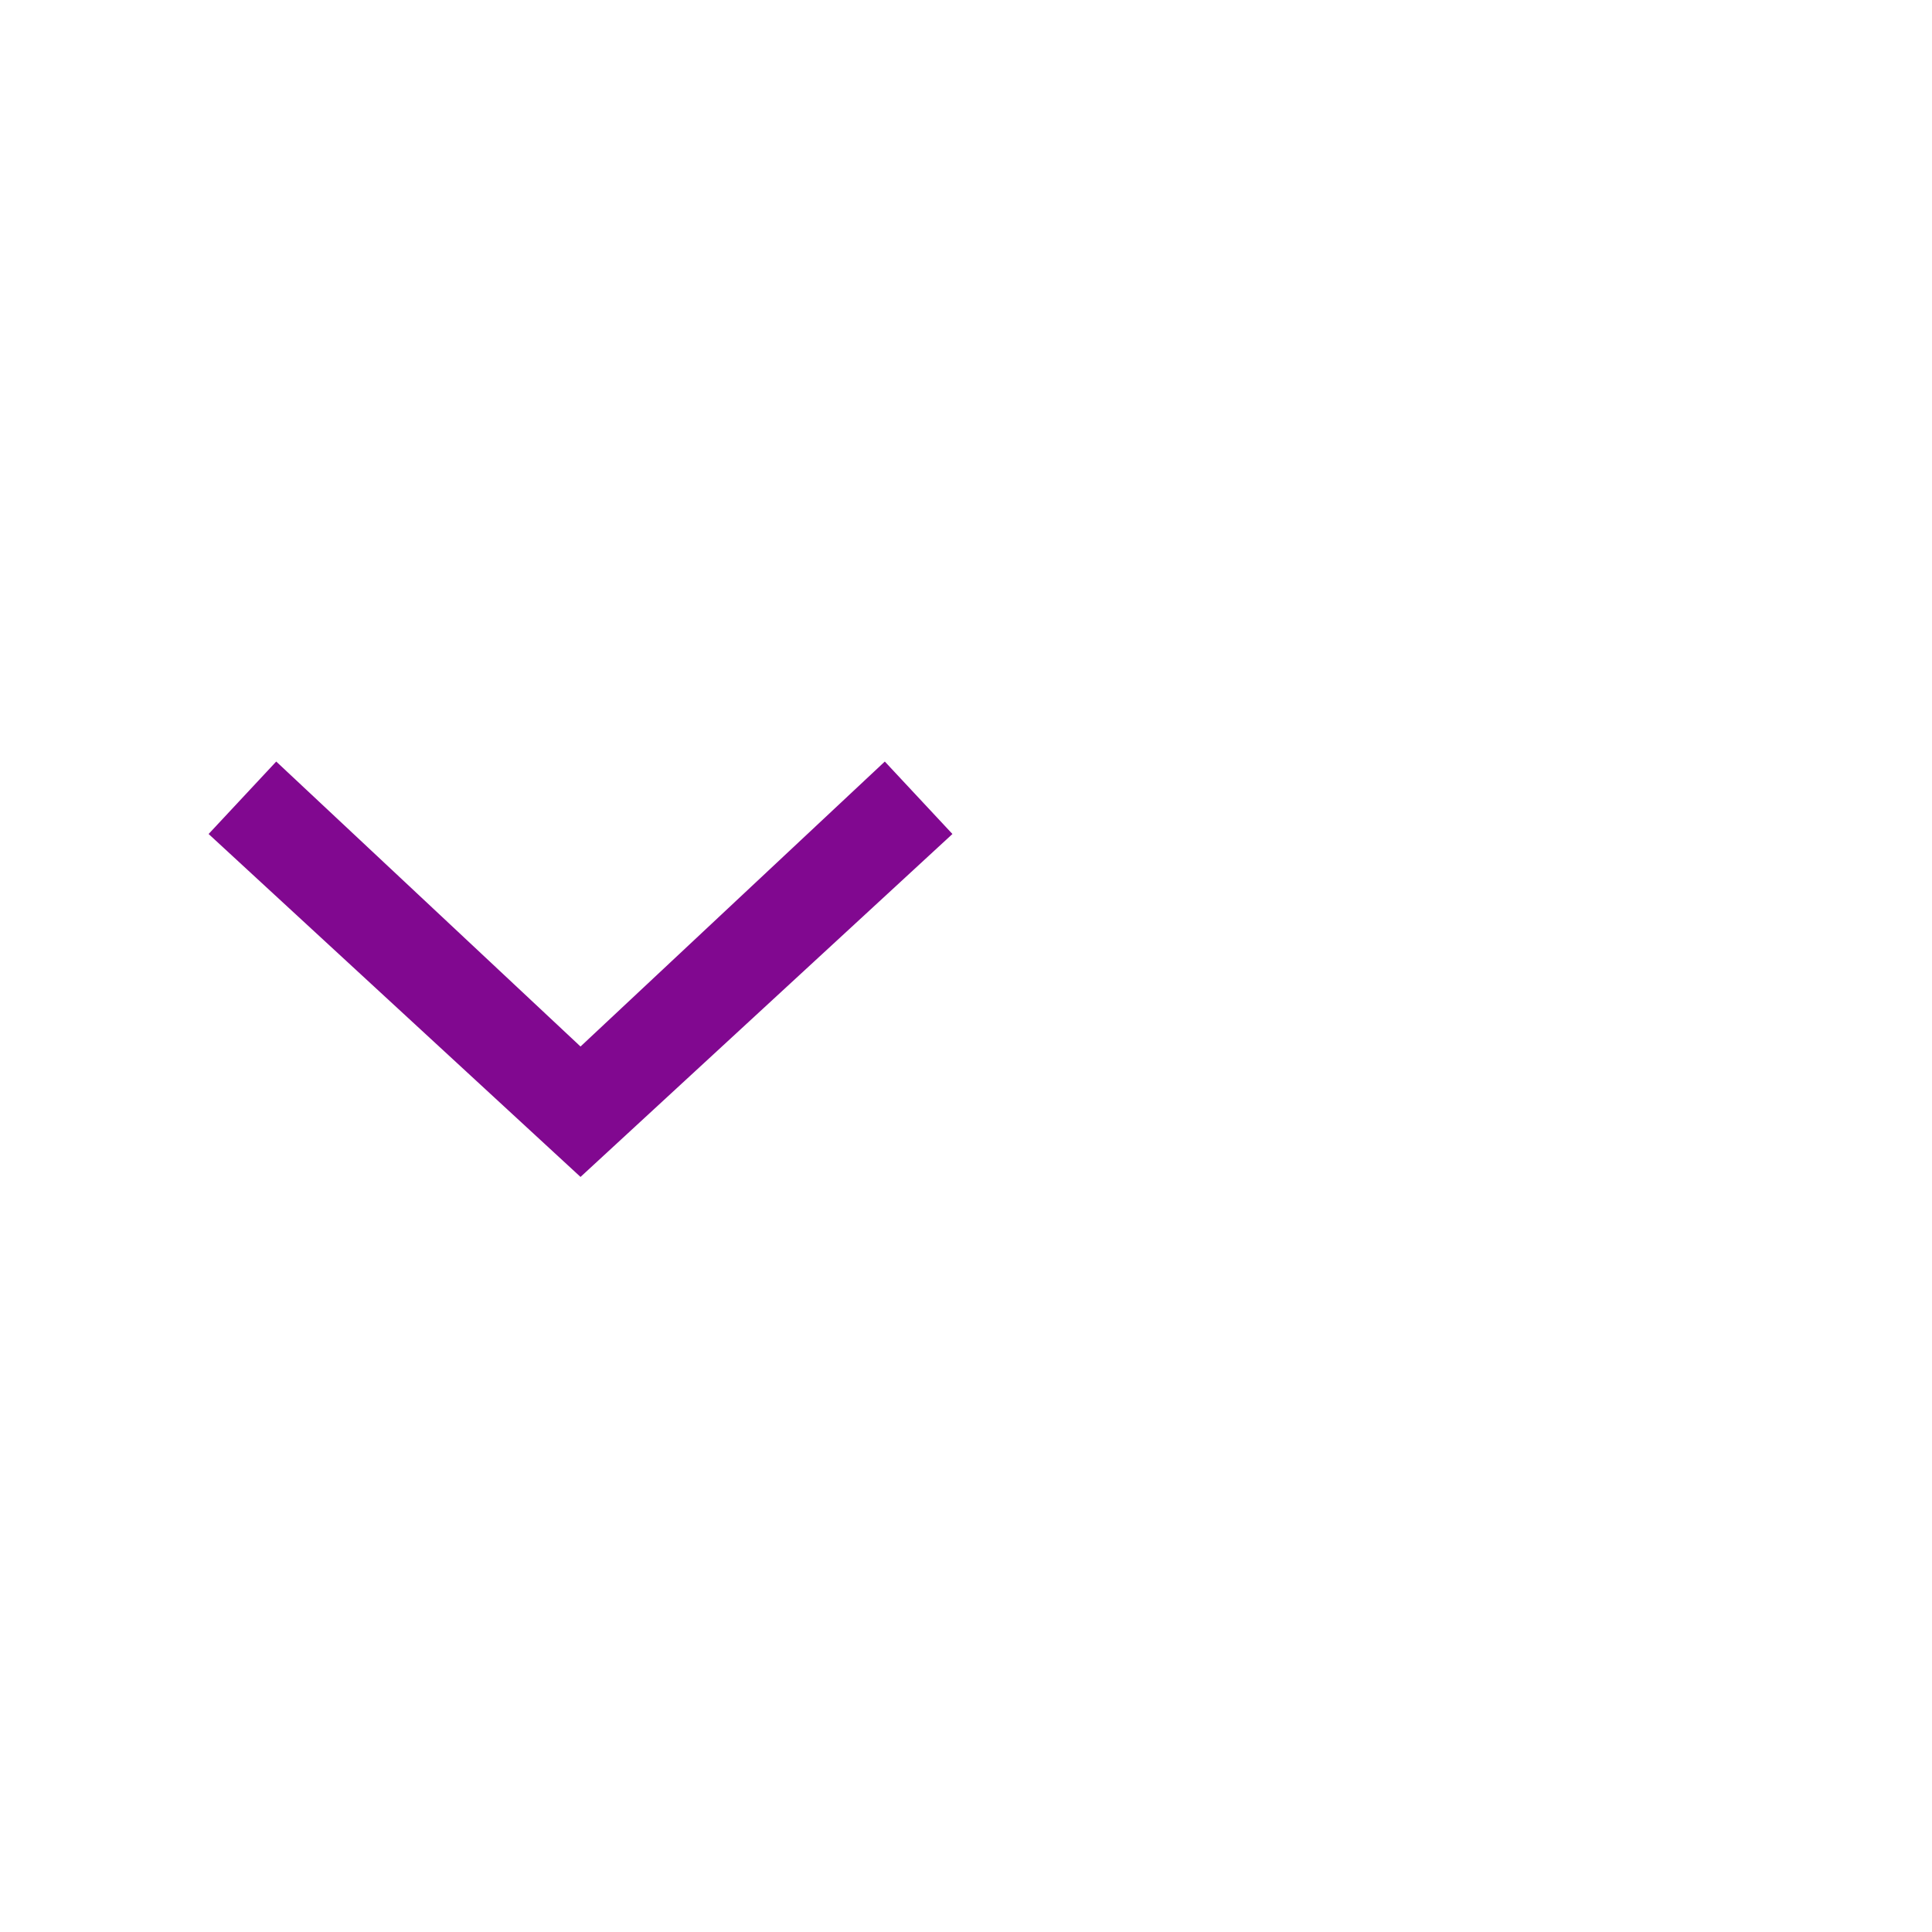
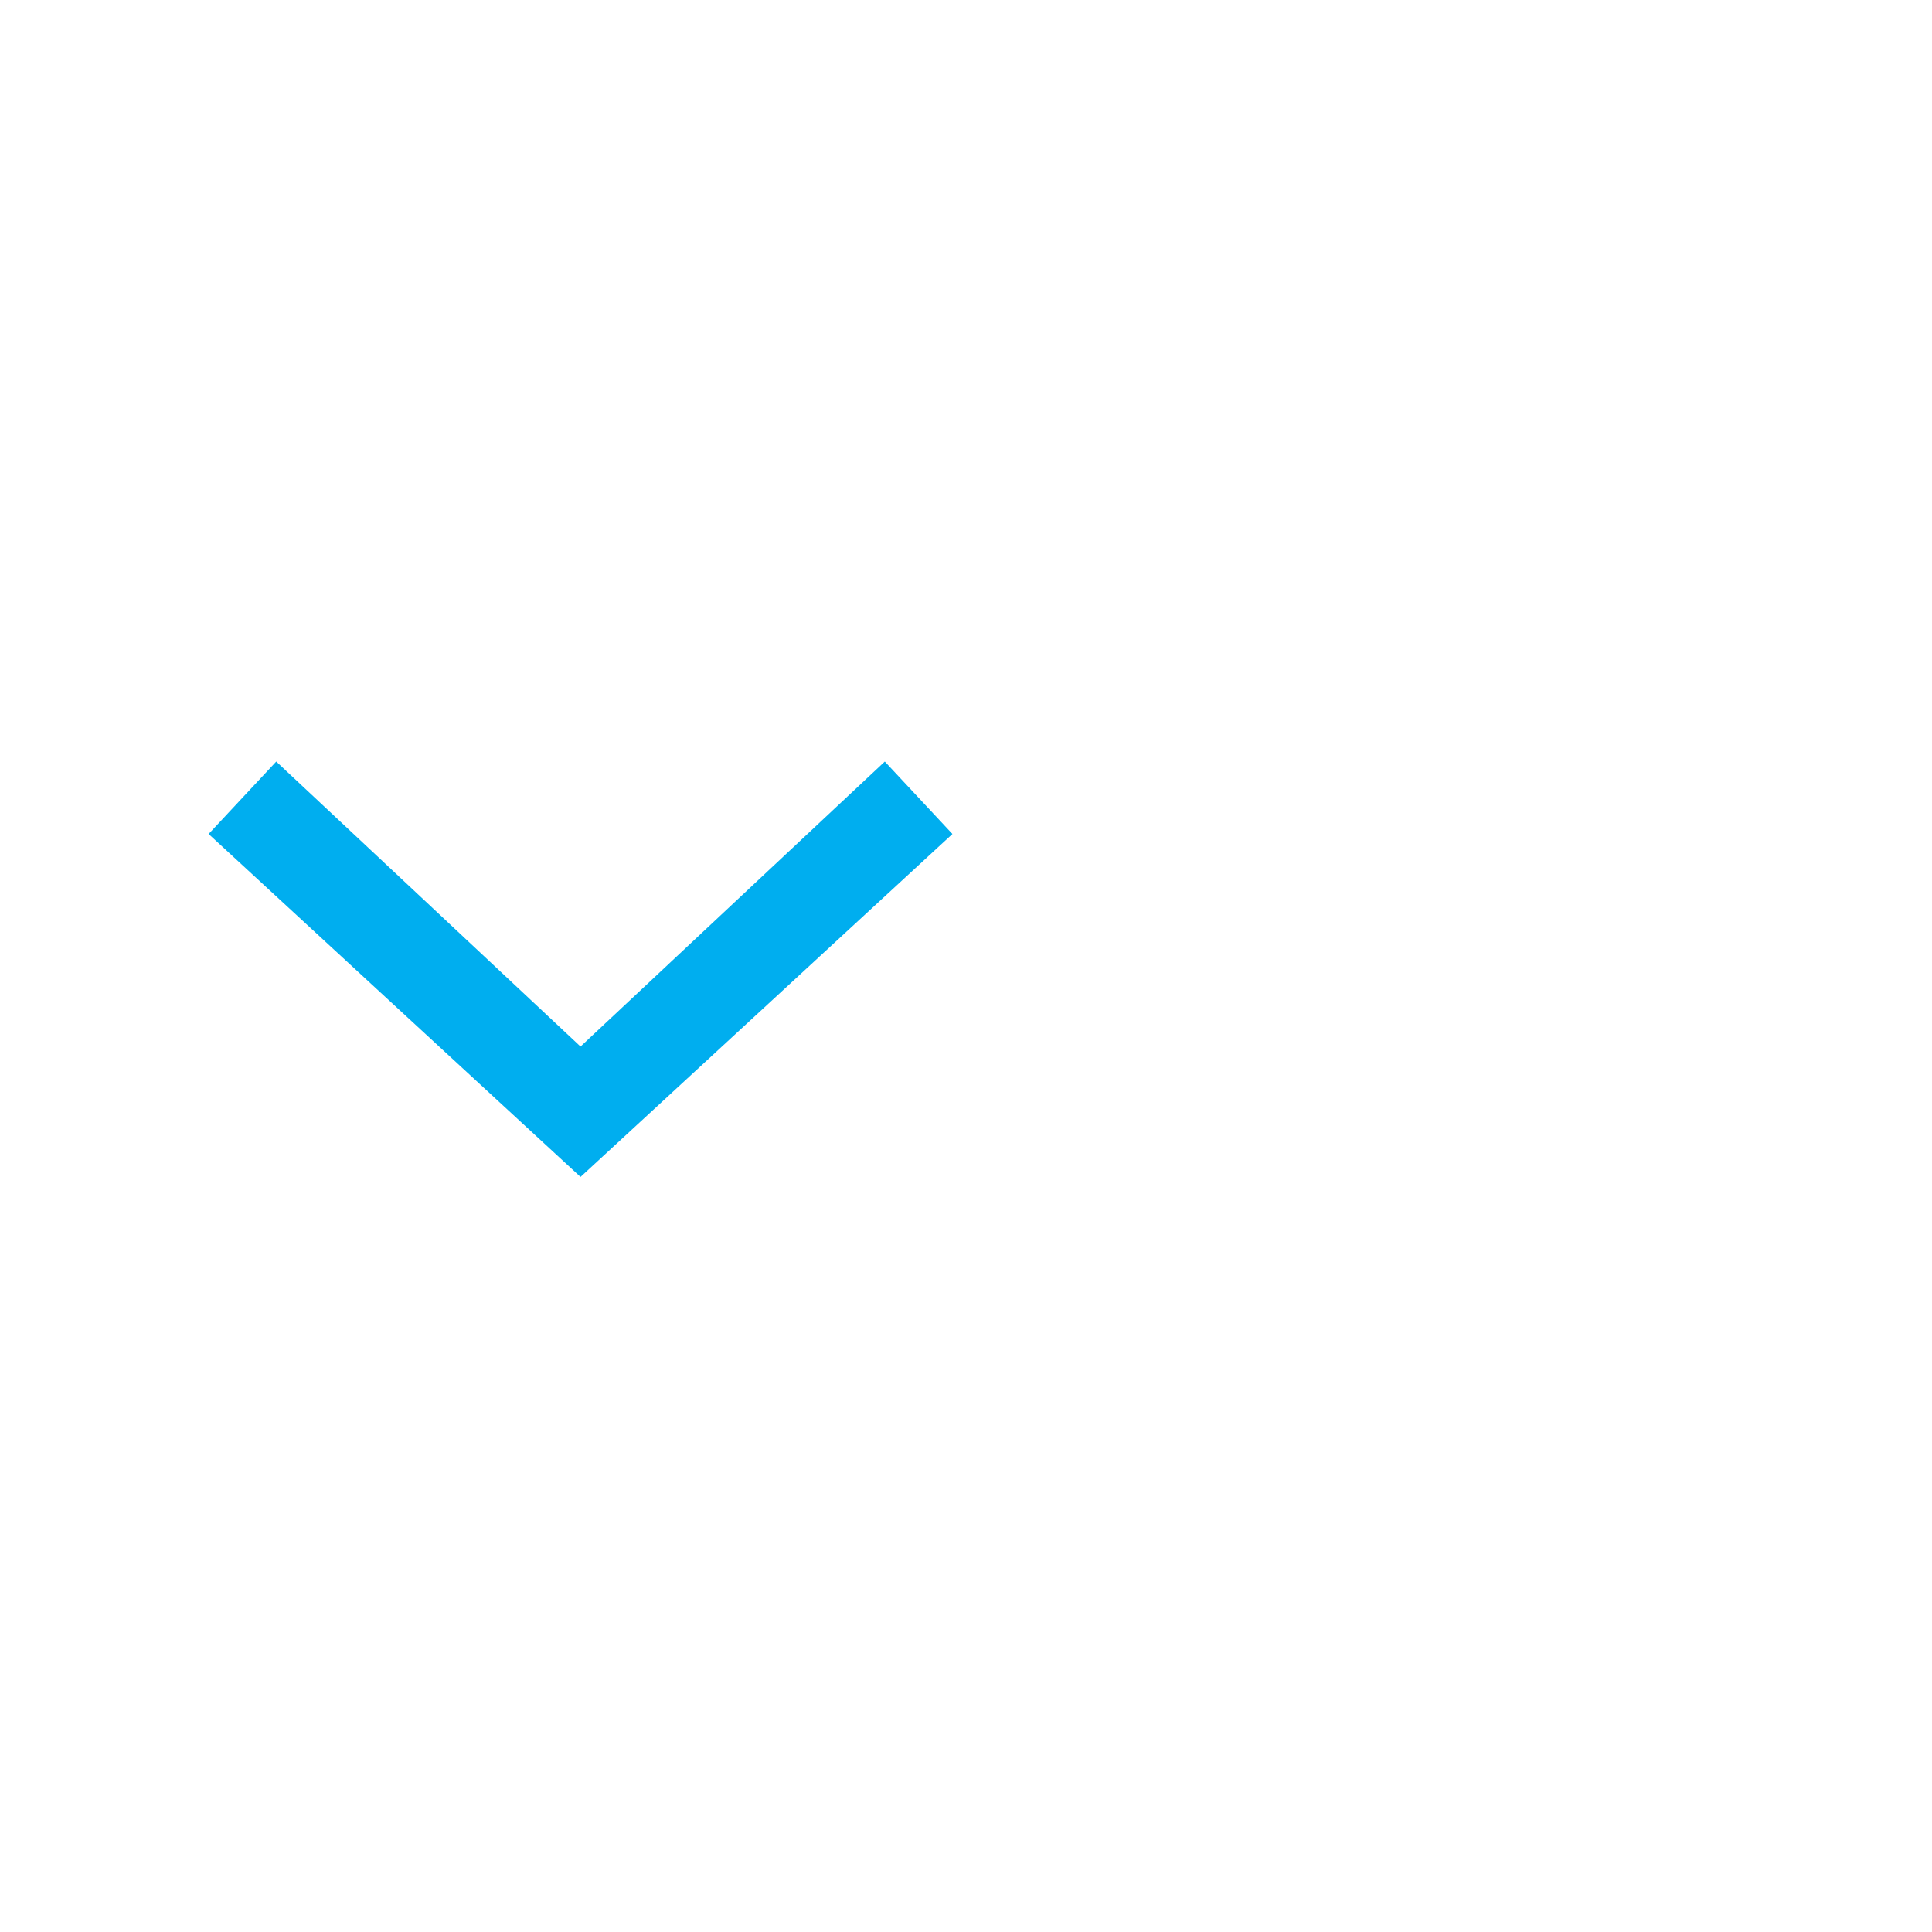
<svg xmlns="http://www.w3.org/2000/svg" version="1.1" id="svg11" x="0px" y="0px" viewBox="0 0 40 40" style="enable-background:new 0 0 40 40;" xml:space="preserve">
  <style type="text/css">
- 	.st0{fill-rule:evenodd;clip-rule:evenodd;fill:#810890;}
+ 	.st0{fill-rule:evenodd;clip-rule:evenodd;fill:#00aeef;}
	.st1{fill:none;}
</style>
  <g id="ComboBox">
    <g id="ic-arrow-drop-down" transform="translate(0, 8)">
      <g id="Group_8822" transform="translate(4.319, 7.767)">
        <polygon id="Path_18879" class="st0" points="7.7,8.6 0,1.5 1.4,0 7.7,5.9 14,0 15.4,1.5    " />
      </g>
      <polygon id="Rectangle_4407" class="st1" points="0,0 24,0 24,24 0,24   " />
    </g>
  </g>
</svg>
